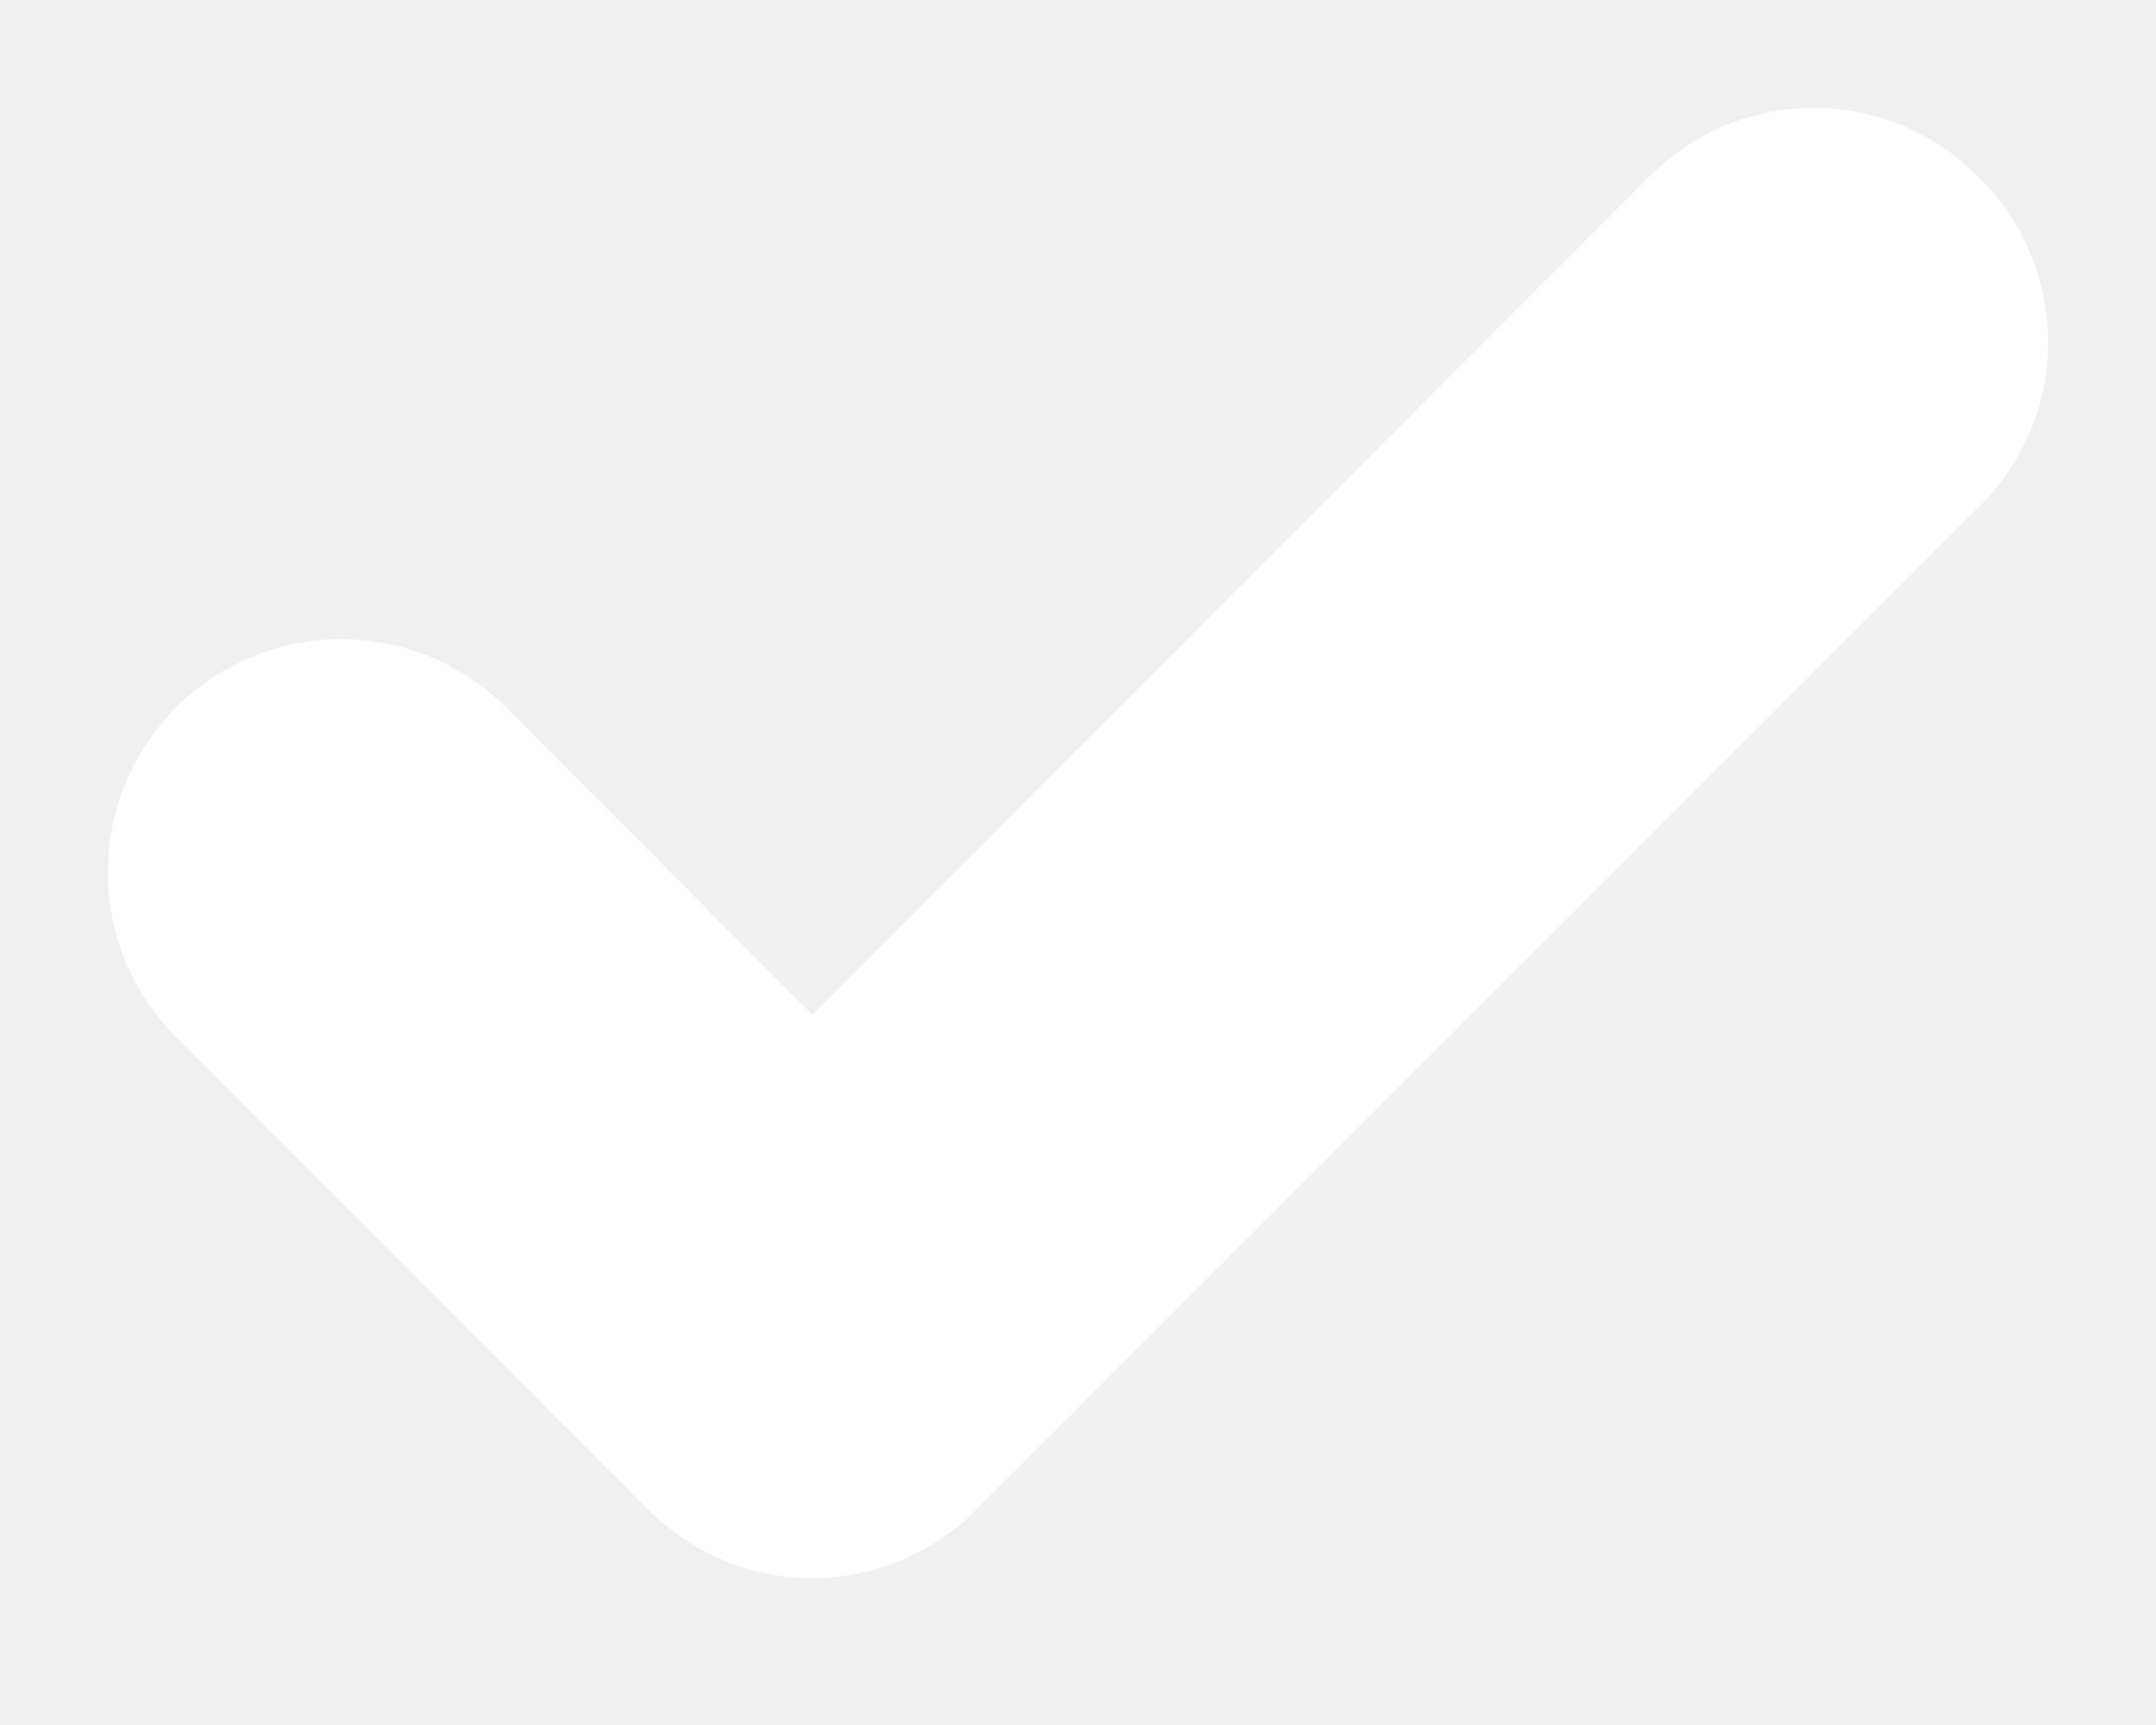
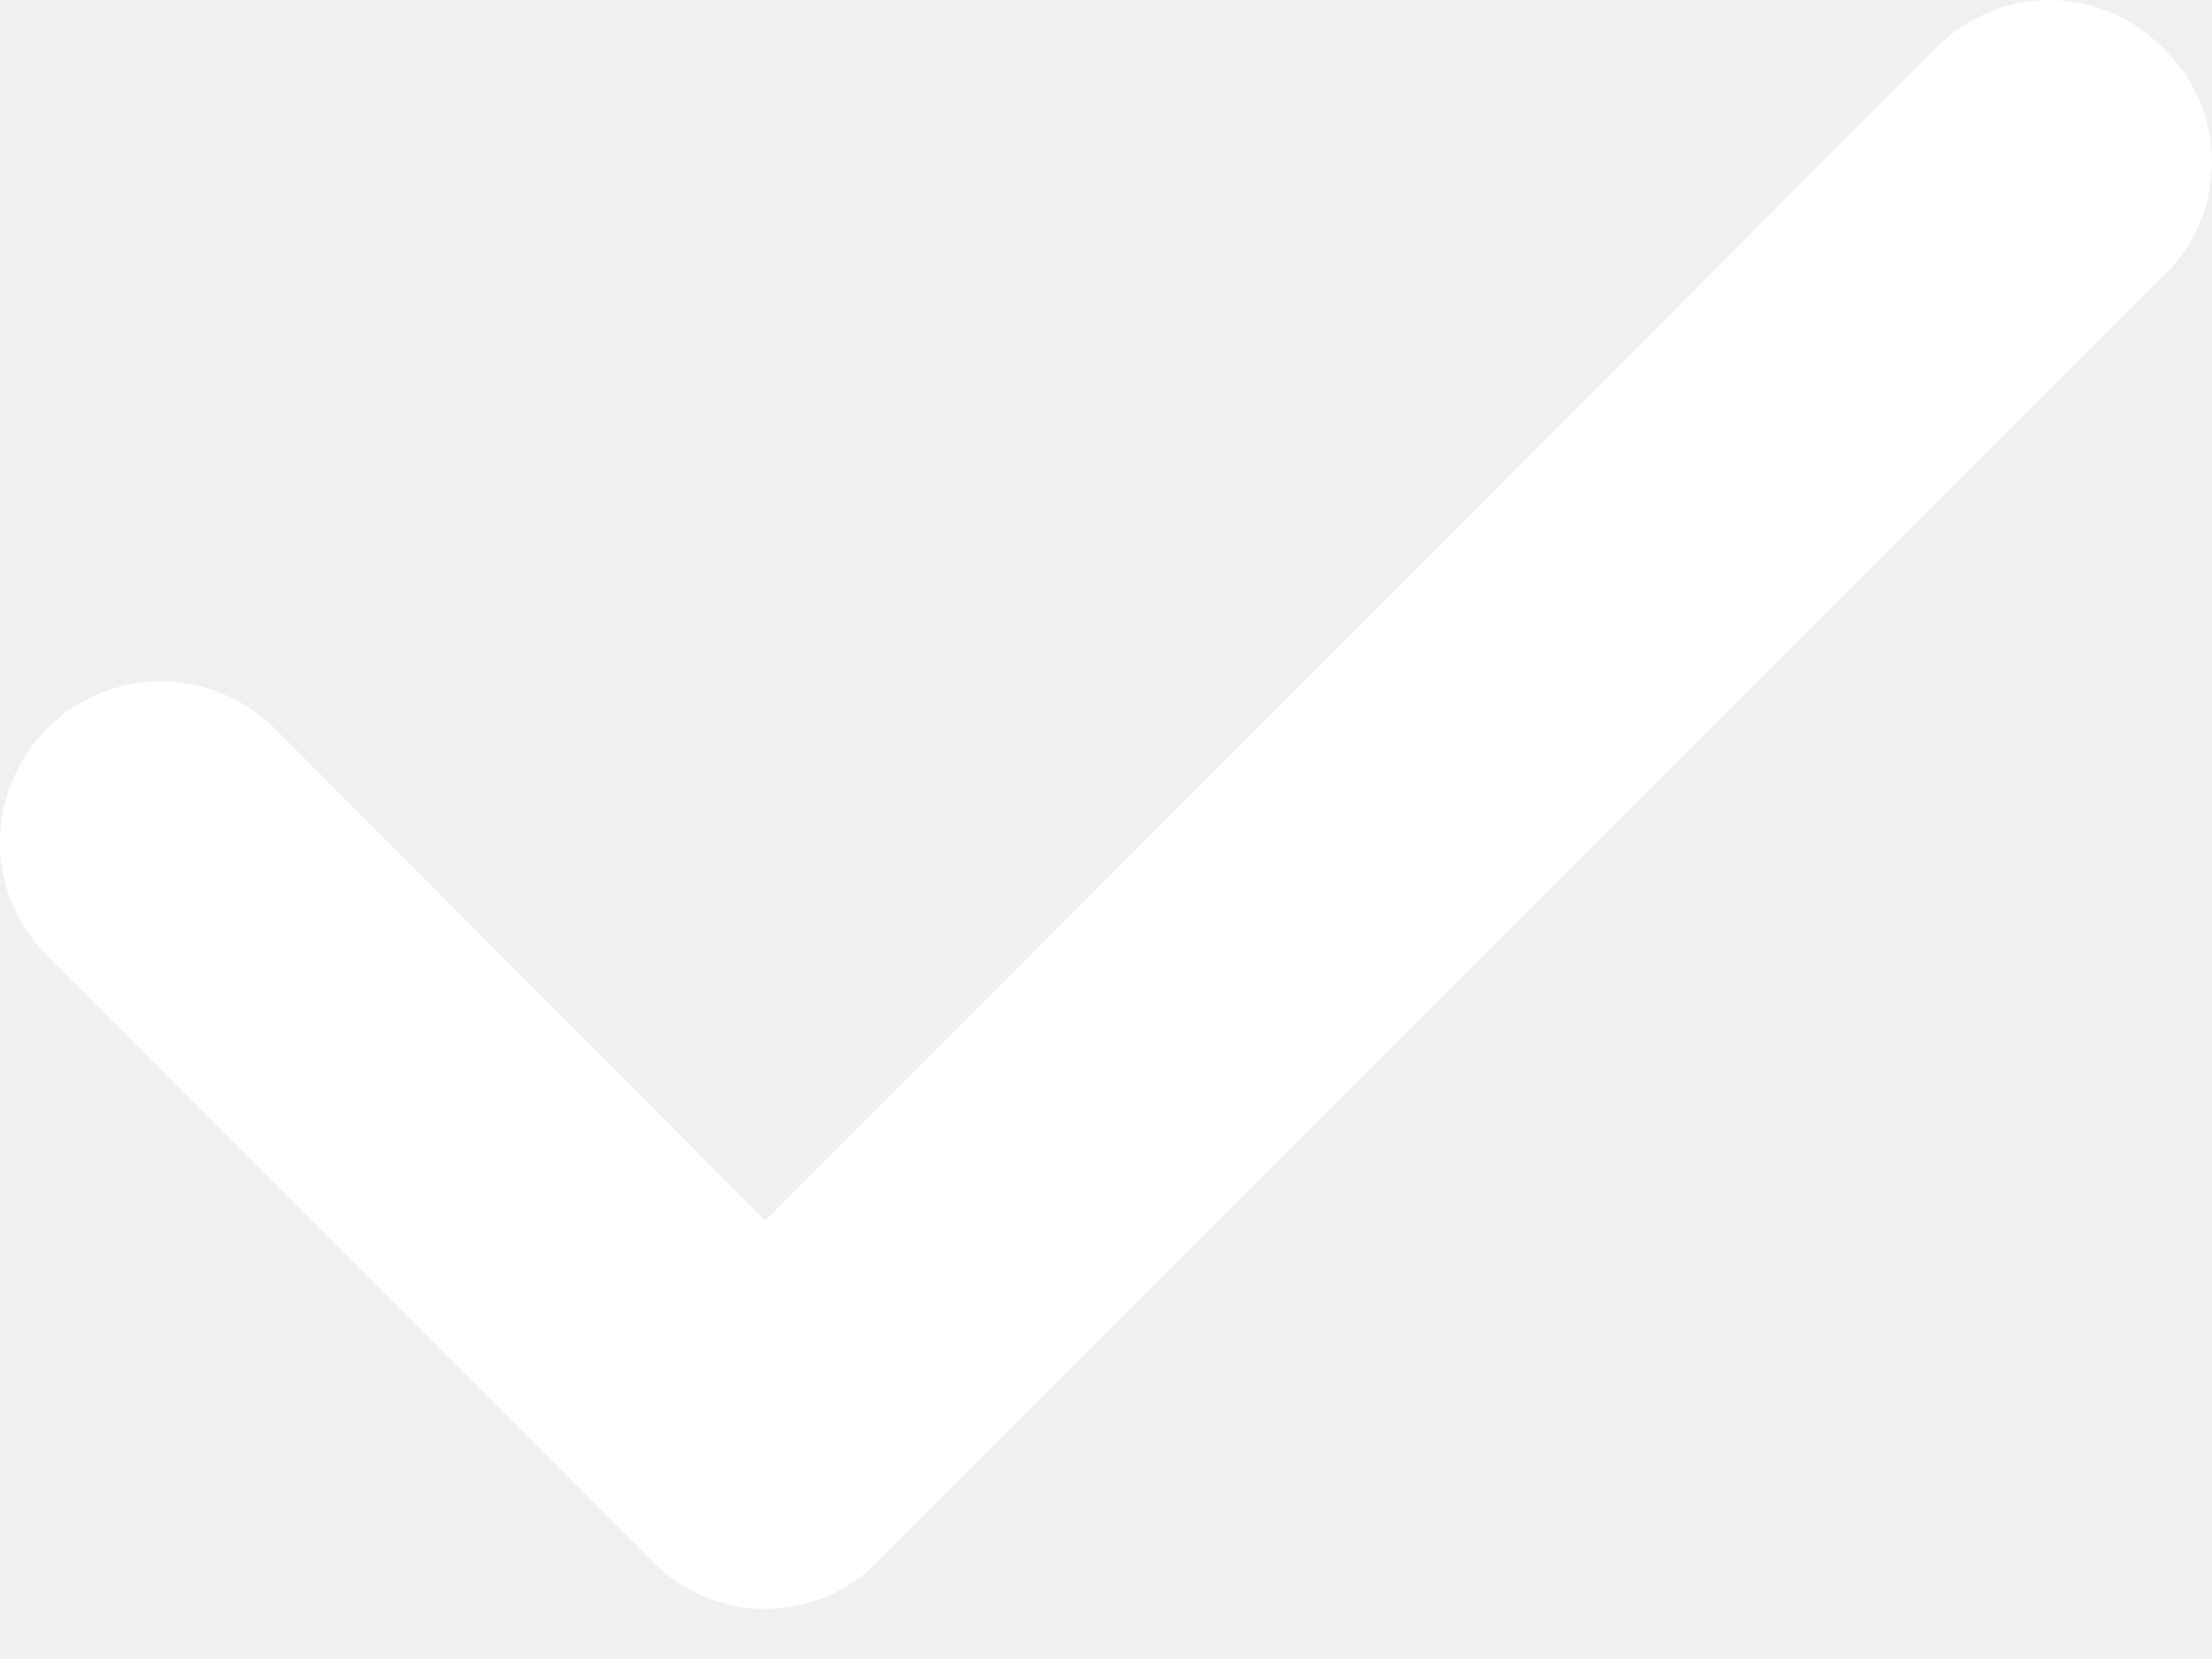
- <svg xmlns="http://www.w3.org/2000/svg" width="10" height="8" viewBox="0 0 10 8" fill="none">
-   <path fill-rule="evenodd" clip-rule="evenodd" d="M0.59 4.477C0.646 4.606 0.726 4.722 0.827 4.82L3.008 7.002L3.009 7.003C3.109 7.103 3.227 7.182 3.356 7.236C3.487 7.291 3.626 7.319 3.768 7.319C3.909 7.319 4.048 7.291 4.179 7.236C4.309 7.182 4.427 7.103 4.526 7.003L4.527 7.002L9.164 2.365C9.269 2.266 9.352 2.147 9.41 2.016C9.469 1.881 9.5 1.734 9.5 1.587C9.5 1.439 9.469 1.293 9.41 1.158C9.352 1.026 9.269 0.907 9.164 0.808C9.066 0.712 8.951 0.635 8.824 0.582C8.693 0.528 8.554 0.5 8.413 0.5C8.271 0.5 8.132 0.528 8.001 0.582C7.871 0.636 7.753 0.716 7.653 0.816L3.768 4.707L2.34 3.274L2.333 3.268C2.231 3.169 2.11 3.092 1.978 3.039C1.846 2.987 1.705 2.962 1.563 2.964C1.421 2.967 1.281 2.997 1.151 3.054C1.02 3.11 0.902 3.192 0.804 3.294C0.705 3.397 0.627 3.517 0.575 3.649C0.523 3.781 0.498 3.923 0.5 4.065C0.503 4.207 0.533 4.347 0.59 4.477Z" fill="white" />
+ <svg xmlns="http://www.w3.org/2000/svg" width="8" height="6" viewBox="0 0 8 6" fill="none">
+   <path d="M7.817 0.168C7.764 0.115 7.701 0.073 7.631 0.044C7.562 0.015 7.488 0 7.413 0C7.337 0 7.263 0.015 7.194 0.044C7.124 0.073 7.061 0.115 7.008 0.168L2.768 4.415L0.986 2.627C0.931 2.574 0.866 2.533 0.795 2.505C0.724 2.477 0.648 2.463 0.572 2.464C0.495 2.466 0.42 2.482 0.35 2.512C0.28 2.543 0.216 2.587 0.163 2.642C0.11 2.697 0.069 2.762 0.041 2.833C0.013 2.904 -0.001 2.98 8.70471e-05 3.056C0.001 3.132 0.018 3.208 0.048 3.278C0.079 3.348 0.123 3.411 0.178 3.464L2.363 5.65C2.416 5.704 2.479 5.746 2.549 5.775C2.618 5.804 2.692 5.819 2.768 5.819C2.843 5.819 2.917 5.804 2.987 5.775C3.056 5.746 3.119 5.704 3.172 5.65L7.817 1.005C7.875 0.952 7.921 0.887 7.952 0.815C7.984 0.743 8 0.665 8 0.587C8 0.508 7.984 0.43 7.952 0.358C7.921 0.286 7.875 0.222 7.817 0.168Z" fill="white" />
</svg>
